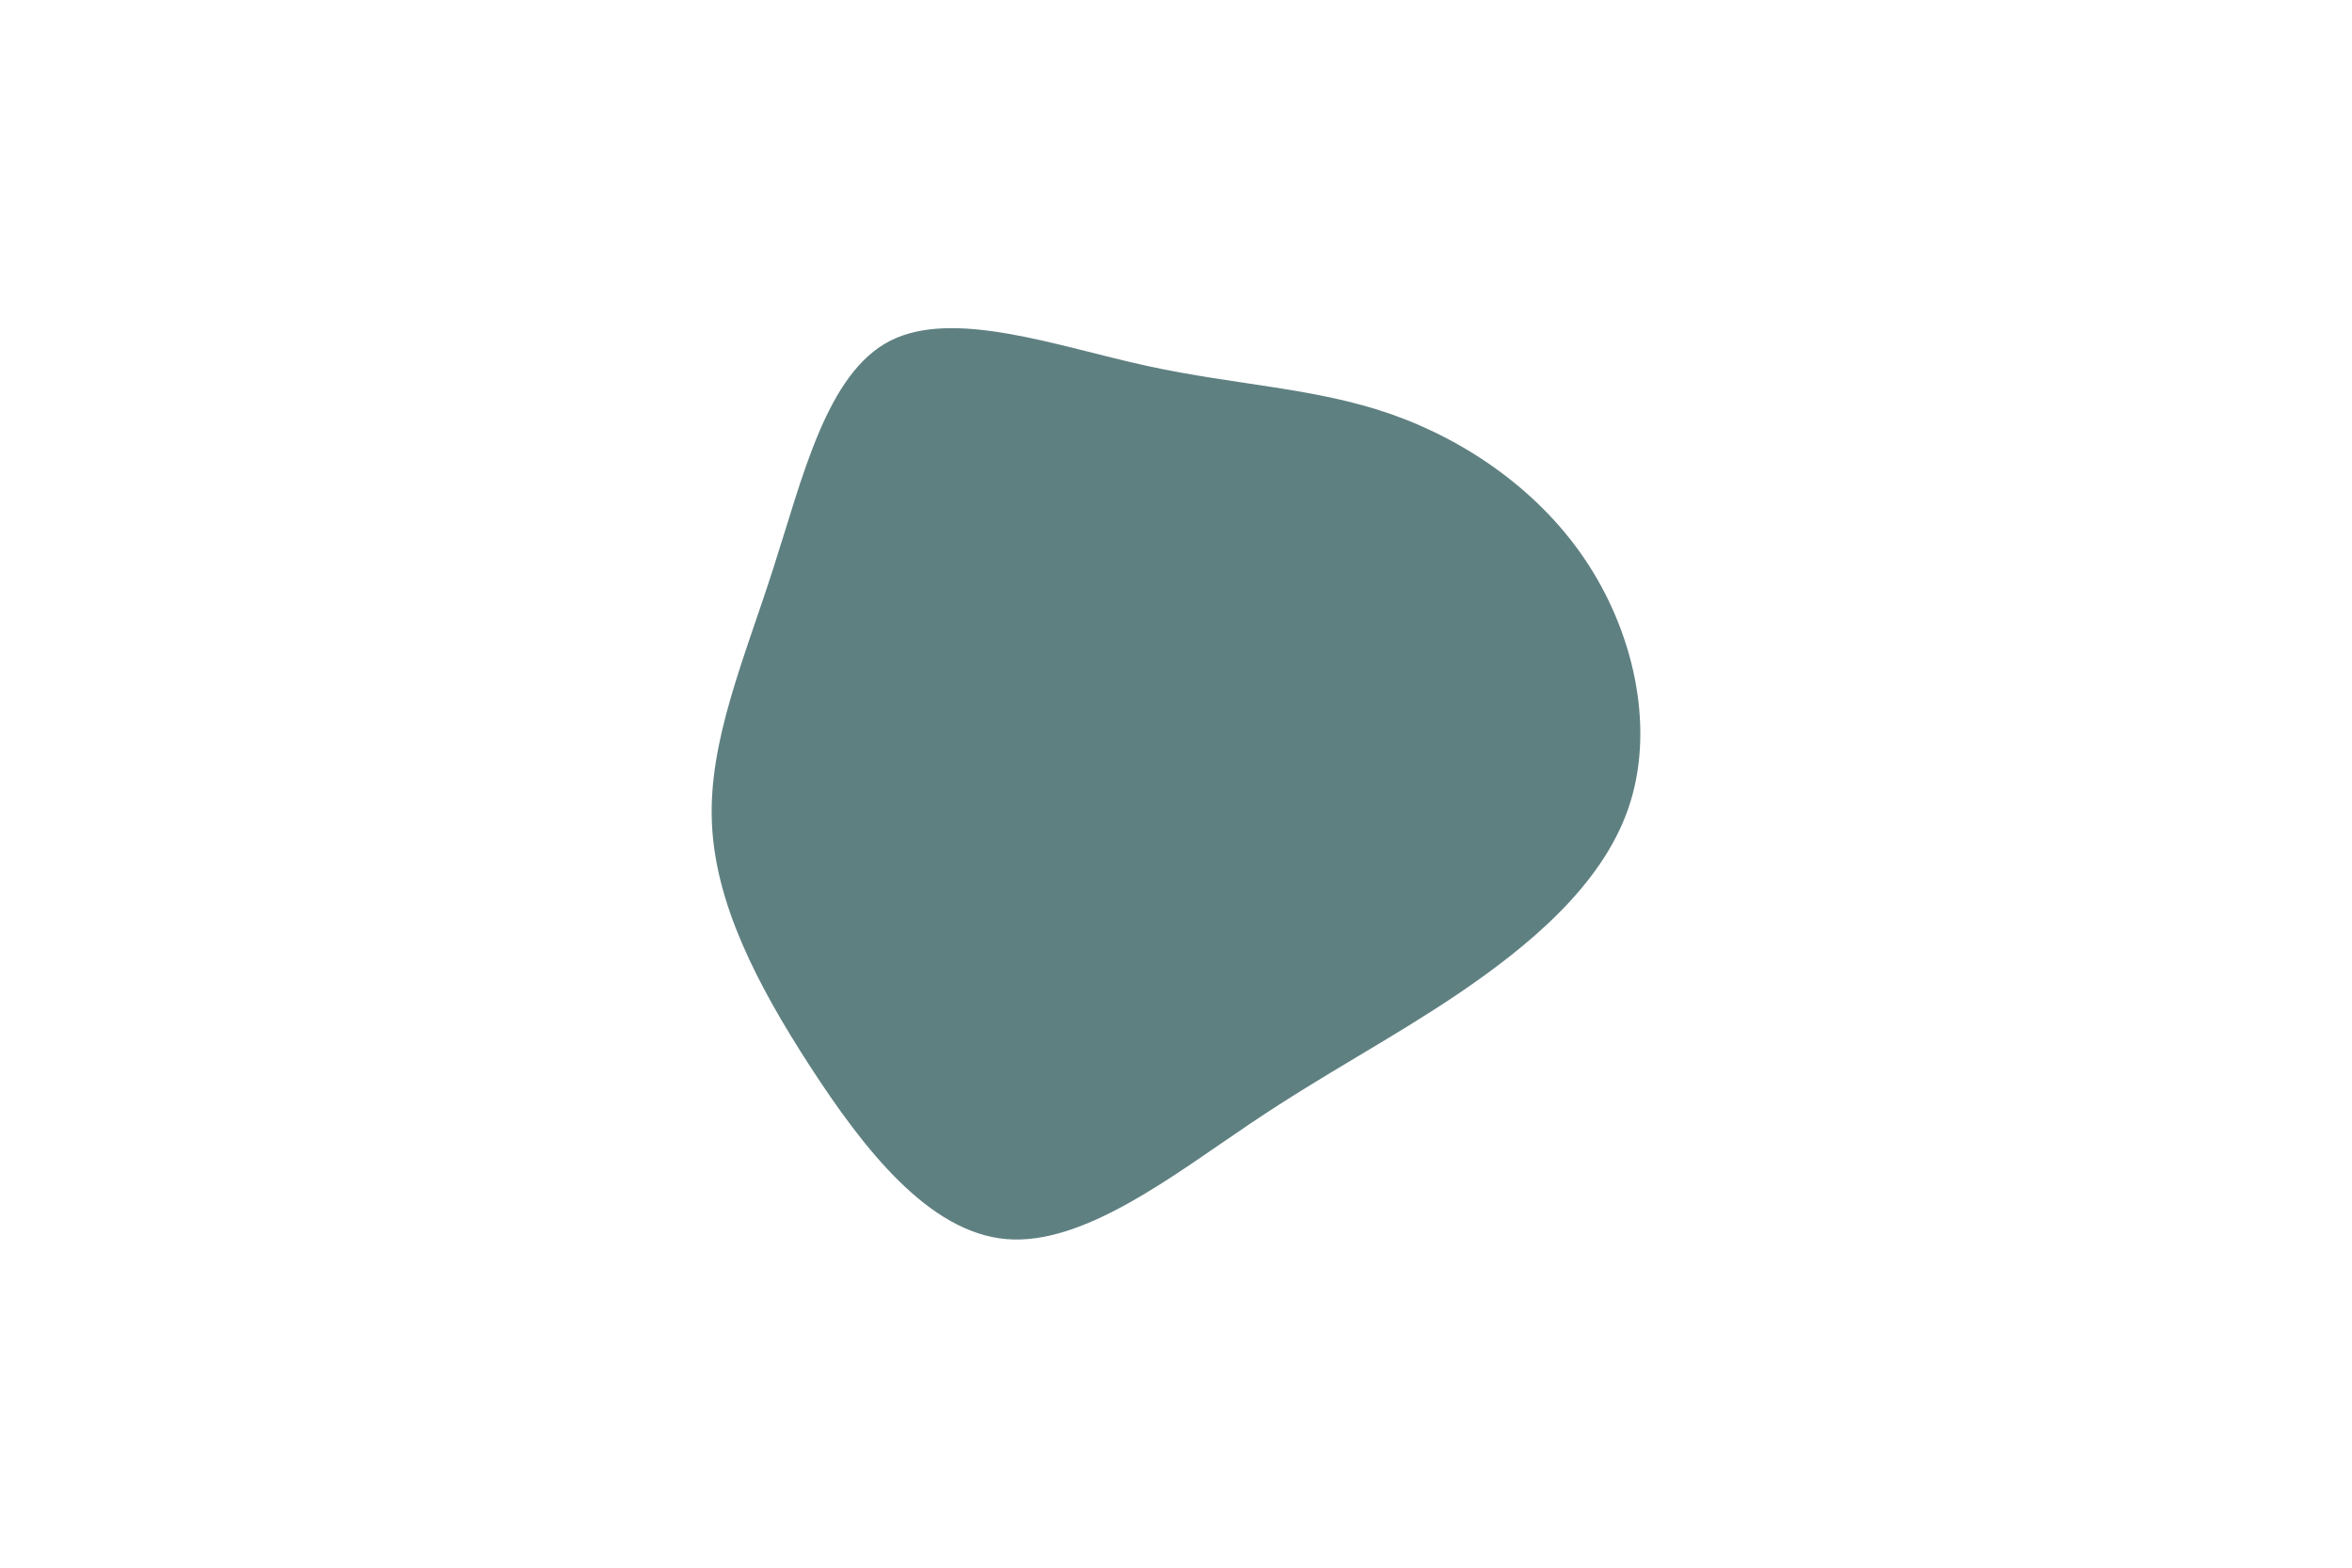
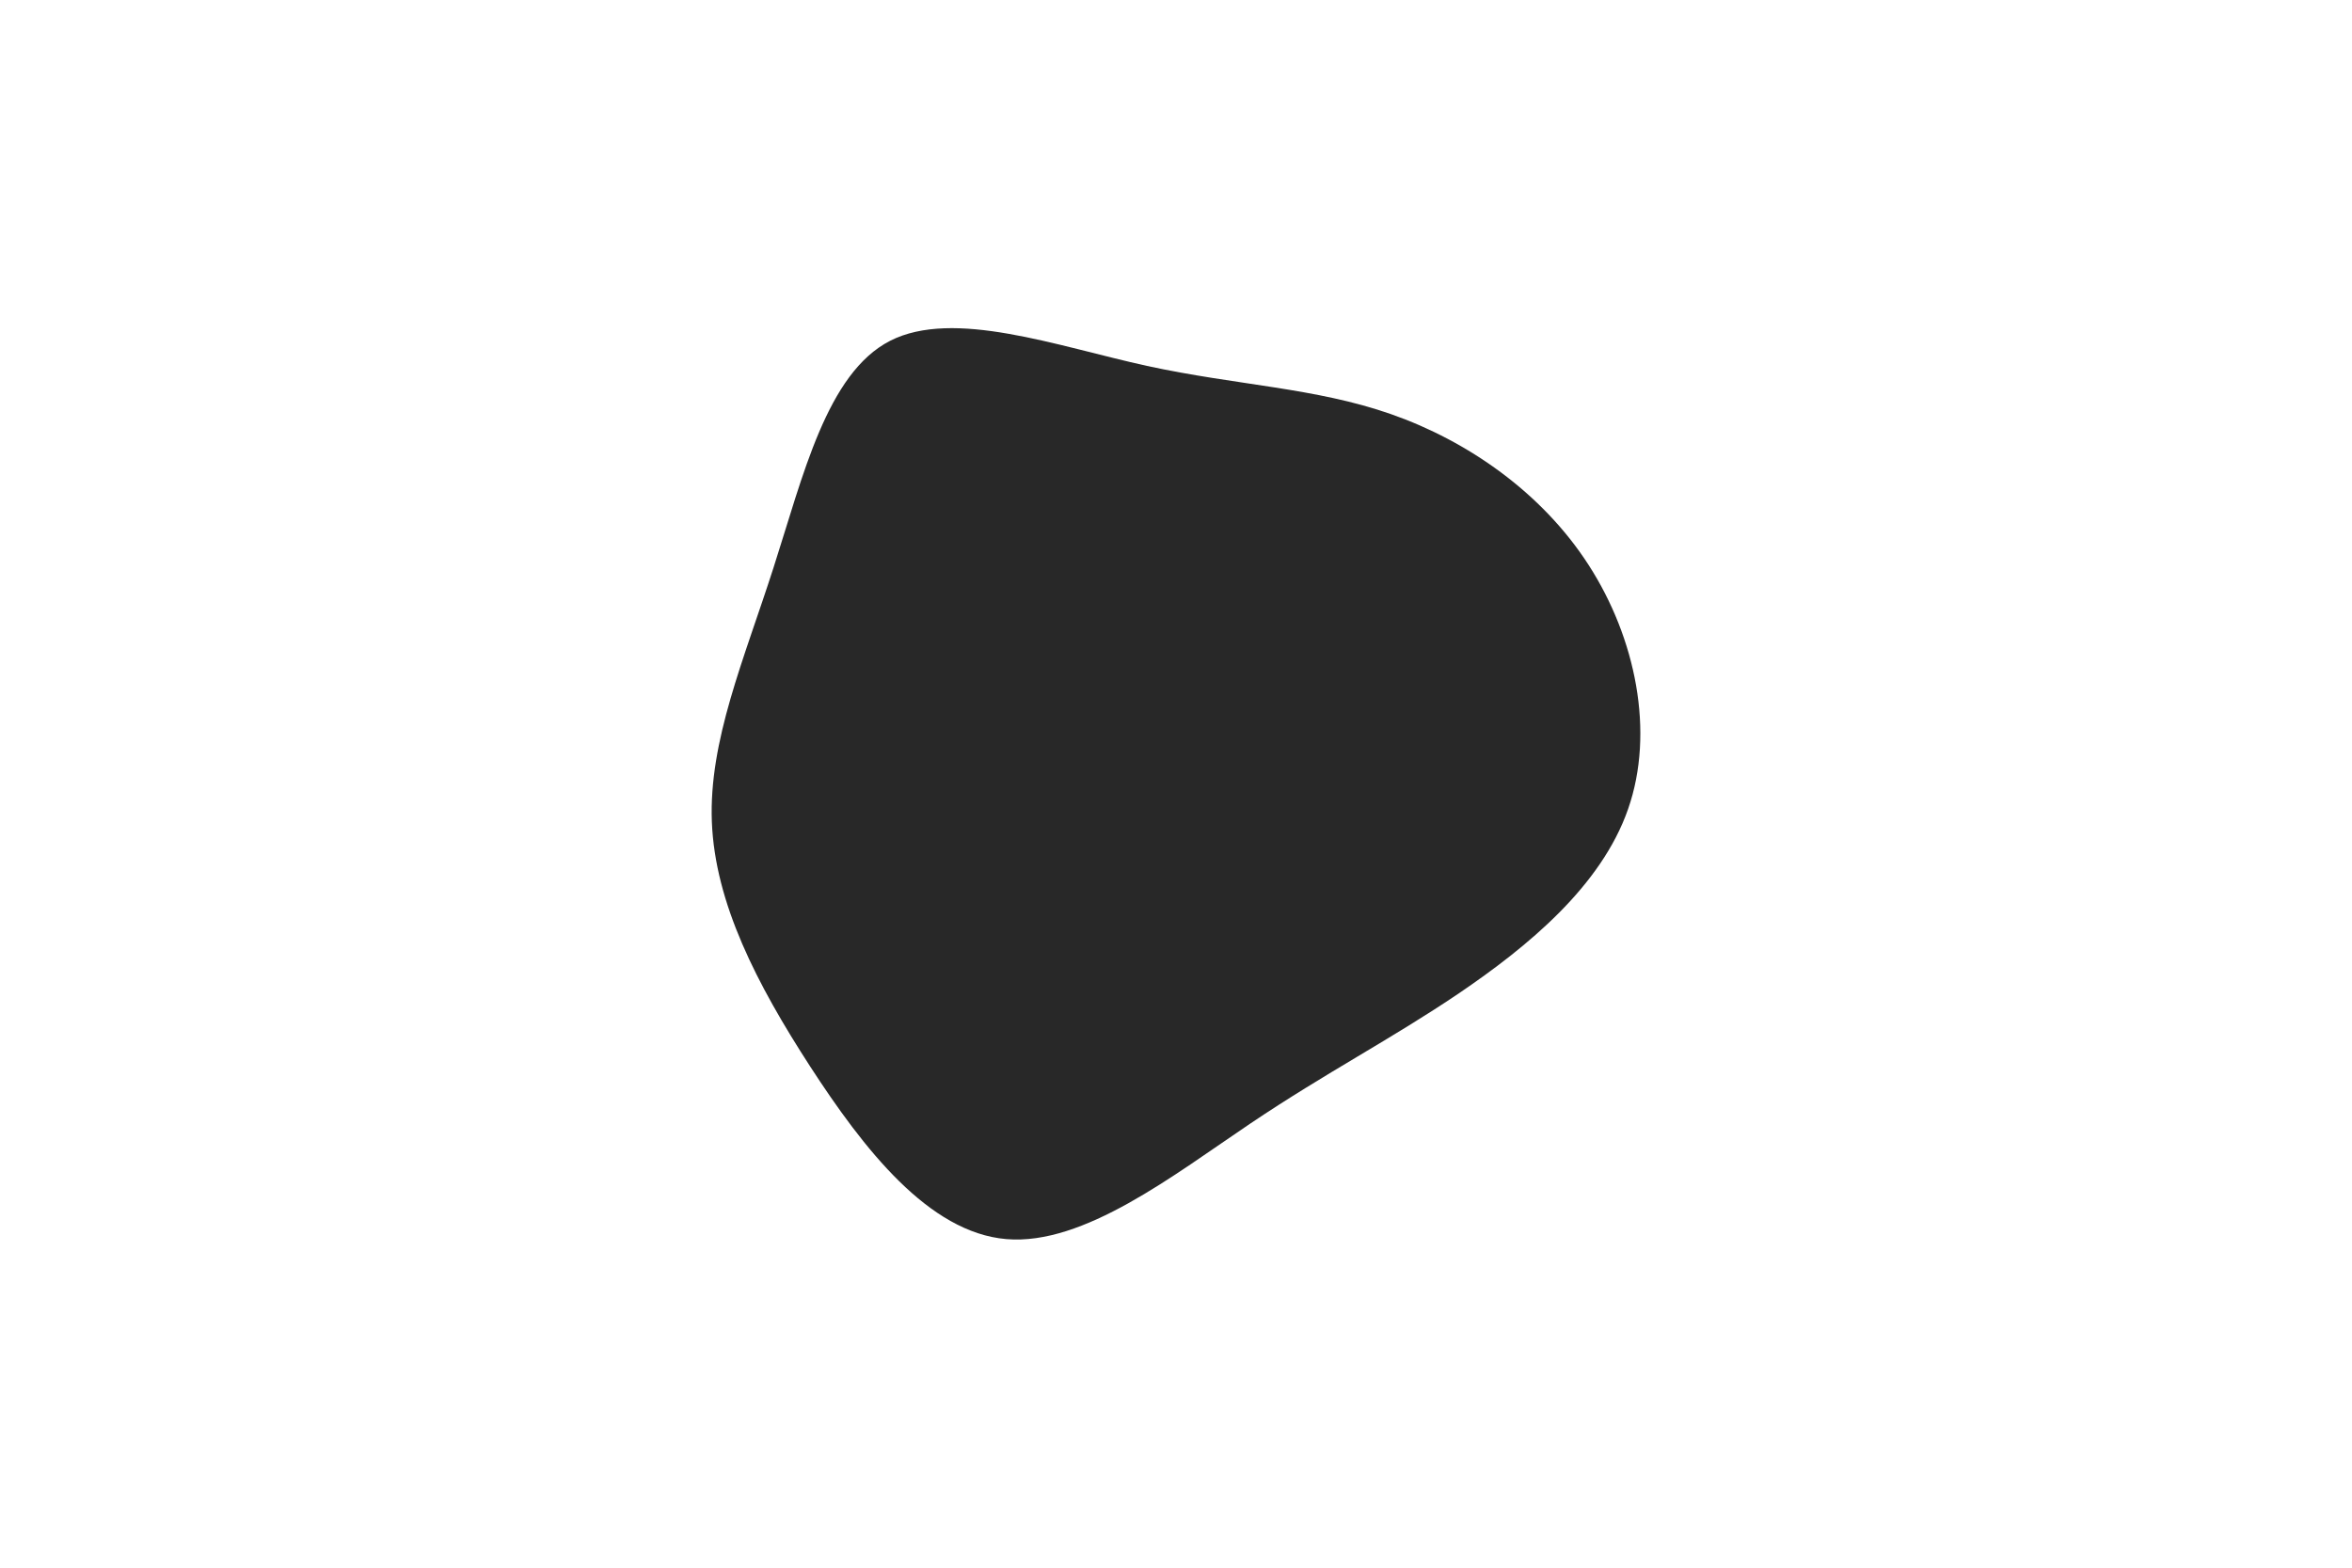
<svg xmlns="http://www.w3.org/2000/svg" id="visual" viewBox="0 0 900 600" width="900" height="600" version="1.1">
  <g transform="translate(443.7935 287.8442)">
-     <path d="M88.6 -129.3C117.7 -119.1 146.2 -99.4 164.1 -71.6C182.1 -43.7 189.5 -7.7 179.2 21.8C168.9 51.4 140.7 74.5 114.5 92.3C88.3 110 63.9 122.5 34.6 142.2C5.3 161.9 -29.1 188.9 -58.7 186.4C-88.4 183.9 -113.3 151.9 -133.8 120.3C-154.2 88.8 -170.2 57.8 -171.4 26.7C-172.6 -4.3 -159.1 -35.4 -147.8 -70.6C-136.5 -105.7 -127.4 -145 -103.2 -157.4C-78.9 -169.8 -39.5 -155.4 -4.9 -147.8C29.7 -140.3 59.5 -139.5 88.6 -129.3" fill="#5f8081" />
+     <path d="M88.6 -129.3C117.7 -119.1 146.2 -99.4 164.1 -71.6C182.1 -43.7 189.5 -7.7 179.2 21.8C168.9 51.4 140.7 74.5 114.5 92.3C88.3 110 63.9 122.5 34.6 142.2C5.3 161.9 -29.1 188.9 -58.7 186.4C-88.4 183.9 -113.3 151.9 -133.8 120.3C-154.2 88.8 -170.2 57.8 -171.4 26.7C-172.6 -4.3 -159.1 -35.4 -147.8 -70.6C-136.5 -105.7 -127.4 -145 -103.2 -157.4C-78.9 -169.8 -39.5 -155.4 -4.9 -147.8C29.7 -140.3 59.5 -139.5 88.6 -129.3" fill="#282828" />
  </g>
</svg>
